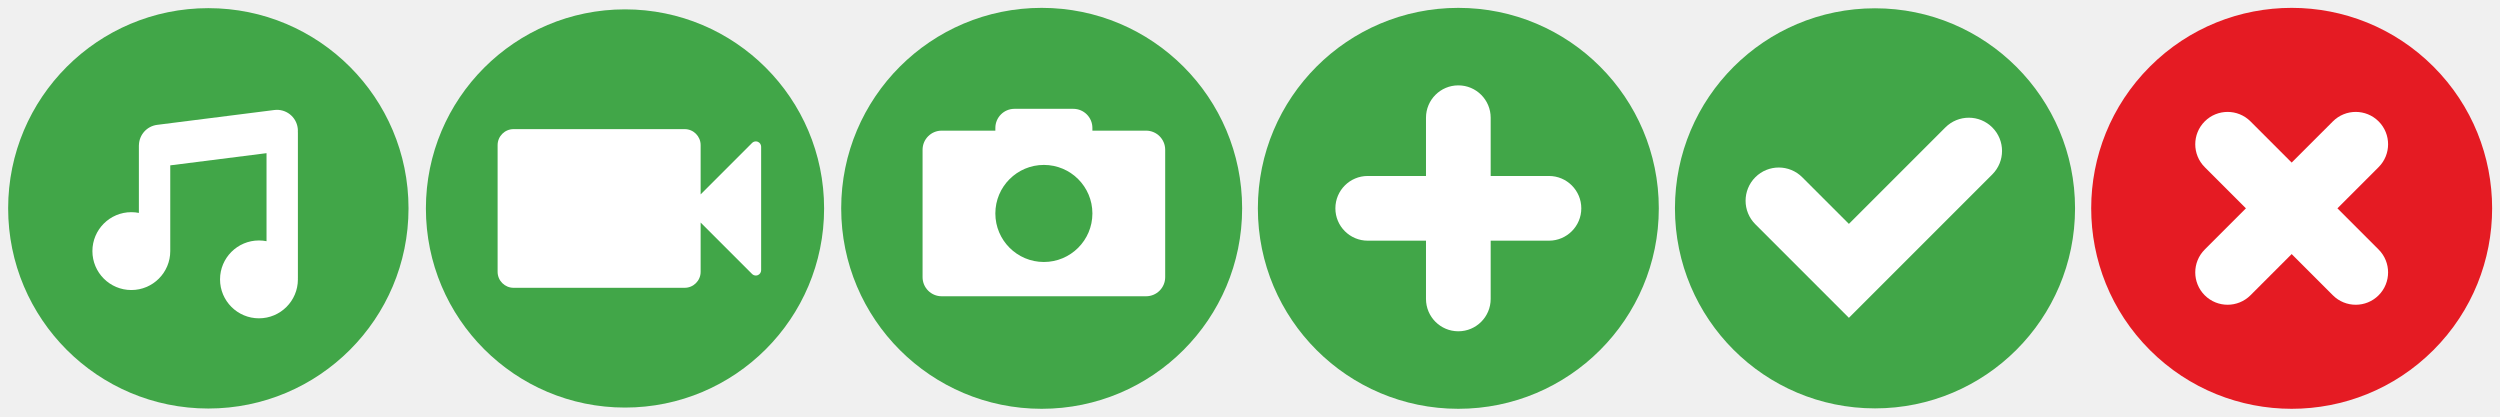
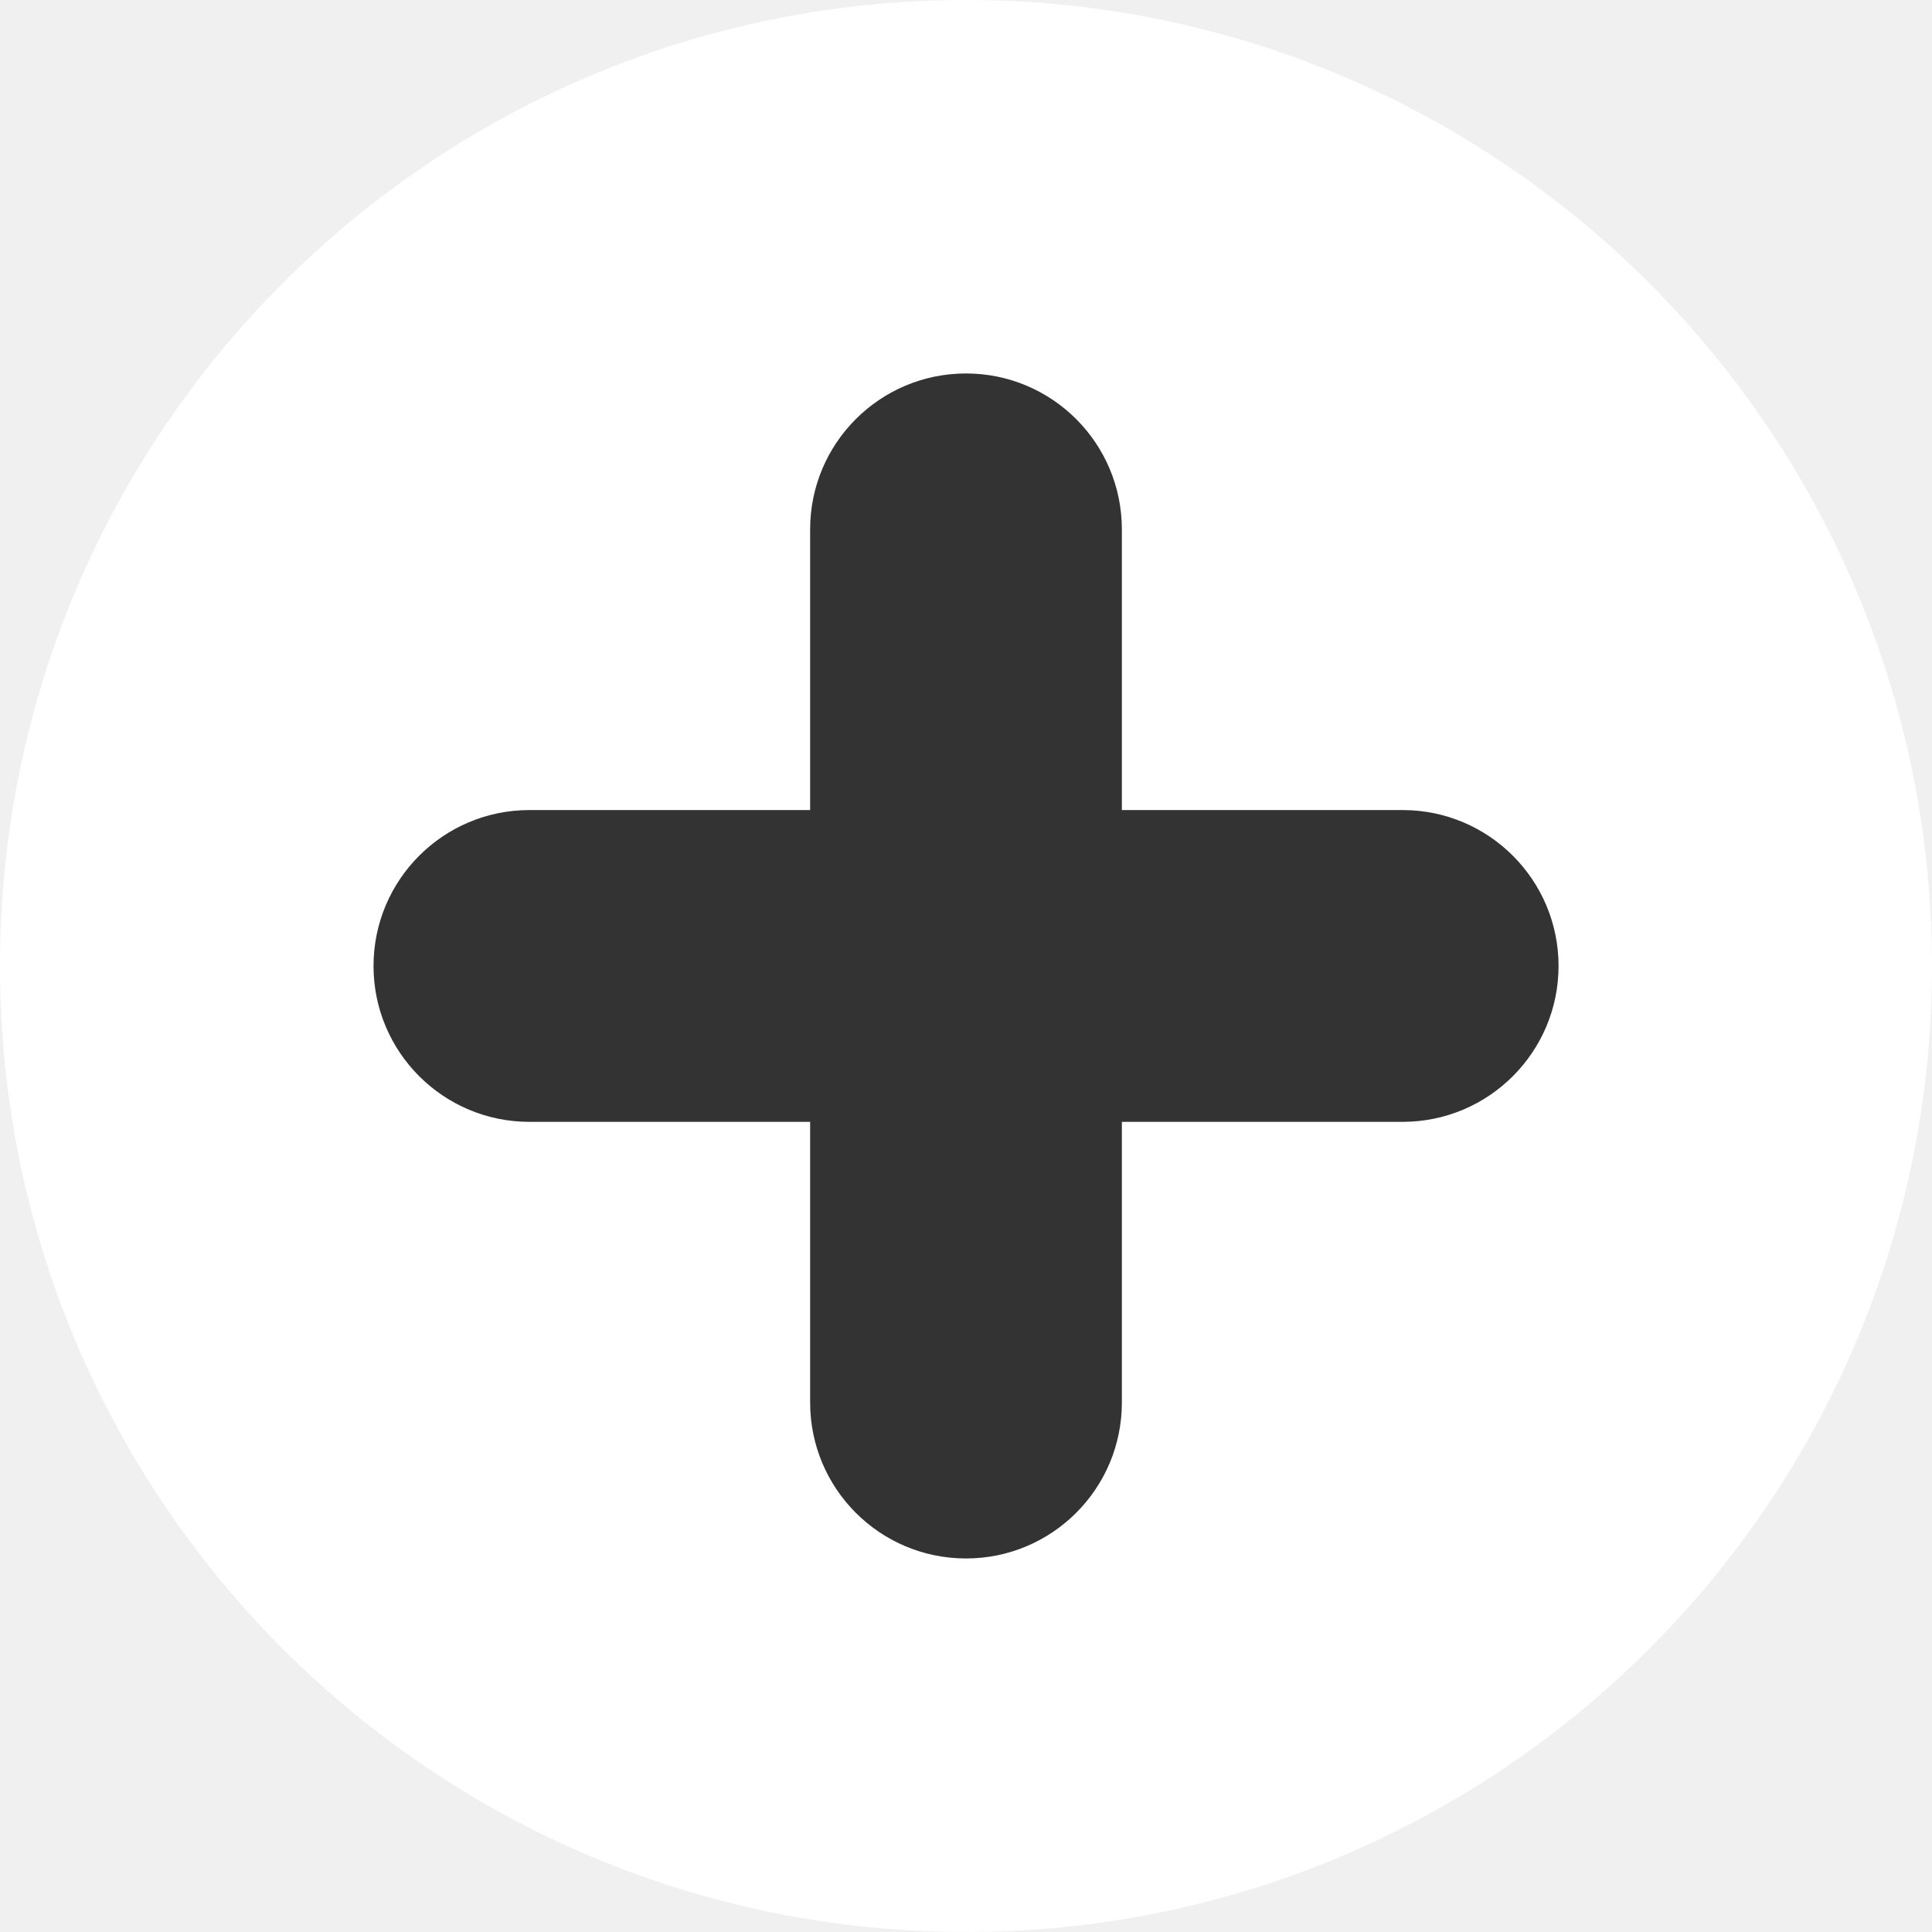
- <svg xmlns="http://www.w3.org/2000/svg" version="1.1" id="Layer_1" x="0px" y="0px" width="78em" height="13em" viewBox="0 0 780 130" enable-background="new 0 0 780 130" xml:space="preserve">
-   <path fill="#FFFFFF" d="M32.827,36.634c0,0-6.174,16.965-6.174,18.418c0,1.453-4.358,14.528-4.358,15.981  c0,1.451,4.358,19.459,5.268,20.078c0.909,0.621,6.354,5.988,7.808,7.482c1.453,1.492,8.719,5.125,13.802,5.125  c5.084,0,21.064,0,21.064,0h13.8L96.75,93.564l8.352-14.543c0,0,0.361-11.77,0-14.055c-0.361-2.287-2.907-16.451-3.632-17.902  c-0.726-1.453-7.624-15.617-7.624-15.617L80.77,26.362L32.827,36.634z" />
-   <circle fill="#41A648" cx="65" cy="65.001" r="62.458" />
-   <path fill="#FFFFFF" d="M92.943,41.439c0-0.101-0.01-0.196-0.014-0.295c0.02-0.384,0.012-0.772-0.039-1.166  c-0.453-3.576-3.721-6.108-7.292-5.654L49.04,38.952c-3.218,0.408-5.581,3.094-5.693,6.232c-0.005,0.08-0.015,0.16-0.015,0.241  v21.003c-0.762-0.15-1.551-0.23-2.357-0.23c-6.708,0-12.146,5.439-12.146,12.146S34.267,90.49,40.975,90.49  s12.146-5.439,12.146-12.146V51.591l30.035-3.803v27.466c-0.766-0.152-1.555-0.23-2.359-0.23c-6.709,0-12.146,5.439-12.146,12.146  c0,6.709,5.438,12.145,12.146,12.145s12.146-5.438,12.146-12.146c0-0.102-0.006-0.203-0.01-0.307c0.004-0.053,0.01-0.102,0.01-0.154  V41.439z" />
-   <path fill="#FFFFFF" d="M147.692,40.287v41.09l22.191,21.084l20.528,3.67l33.524-4.779l17.52-8.656c0,0,8.877-26.787,8.877-27.653  c0-0.863-2.773-21.458-2.773-21.458L227.03,27.652h-24.412h-33.844L147.692,40.287z" />
-   <circle fill="#41A648" cx="195" cy="65.041" r="62.12" />
-   <path fill="#FFFFFF" d="M236.453,44.242c-0.205-0.084-0.418-0.126-0.633-0.126c-0.432,0-0.854,0.167-1.172,0.485L218.6,60.651  v-9.103v-6.275c0-2.754-2.234-4.986-4.988-4.986h-2.93h-50.439c-2.754,0-4.988,2.232-4.988,4.986v6.275v26.985v6.273  c0,2.756,2.234,4.988,4.988,4.988h50.439h2.93c2.754,0,4.988-2.232,4.988-4.988v-6.273v-9.1l16.049,16.049  c0.317,0.316,0.74,0.482,1.172,0.482c0.215,0,0.428-0.039,0.633-0.125c0.617-0.258,1.021-0.861,1.021-1.527V45.771  C237.474,45.101,237.071,44.499,236.453,44.242z" />
-   <polygon fill="#FFFFFF" points="284.538,28.741 278.437,87.715 291.751,102.141 335.027,102.141 361.104,98.811 374.418,80.256   366.097,38.891 354.446,28.741 " />
-   <circle fill="#41A648" cx="325" cy="65" r="62.547" />
-   <path fill="#FFFFFF" d="M357.576,40.762h-16.748v-0.848c0-3.293-2.668-5.961-5.961-5.961h-18.359c-3.286,0-5.957,2.668-5.957,5.961  v0.848h-16.752c-3.289,0-5.957,2.669-5.957,5.962v39.749c0,3.293,2.668,5.961,5.957,5.961h63.777c3.293,0,5.962-2.668,5.962-5.961  V46.724C363.538,43.431,360.869,40.762,357.576,40.762z M325.692,81.74c-8.361,0-15.142-6.781-15.142-15.143  c0-8.363,6.779-15.141,15.142-15.141c8.357,0,15.137,6.778,15.137,15.141C340.828,74.959,334.05,81.74,325.692,81.74z" />
-   <polygon fill="#FFFFFF" points="442.297,23.947 406.105,63.204 452.639,114.061 496.957,84.146 500.653,56.816 469.996,17.3 " />
-   <path fill="#41A648" d="M455,2.454c-34.545,0-62.547,28.001-62.547,62.545c0,34.542,28.002,62.547,62.547,62.547  c34.539,0,62.547-28.006,62.547-62.547C517.547,30.455,489.539,2.454,455,2.454z M483.274,75.092h-18.182v18.174  c0,5.576-4.518,10.096-10.092,10.096c-5.576,0-10.092-4.52-10.092-10.096V75.092h-18.176c-5.576,0-10.094-4.52-10.094-10.092  c0-5.574,4.518-10.096,10.094-10.096h18.176V36.73c0-5.576,4.516-10.095,10.092-10.095c5.574,0,10.092,4.519,10.092,10.095v18.174  h18.183c5.569,0,10.092,4.521,10.092,10.096C493.365,70.572,488.844,75.092,483.274,75.092z" />
-   <polygon fill="#FFFFFF" points="735.047,26.989 681.696,29.155 678.64,98.021 731.13,108.209 753.069,91.496 759.333,41.875 " />
-   <path fill="#E51B23" d="M759.229,20.773c-24.428-24.427-64.027-24.427-88.454-0.001c-24.426,24.425-24.429,64.029-0.001,88.457  c24.423,24.422,64.029,24.424,88.456-0.002C783.655,84.801,783.651,45.196,759.229,20.773z M727.857,92.129L715,79.271  L702.15,92.125c-3.943,3.941-10.333,3.943-14.275,0.002c-3.942-3.943-3.939-10.332,0.003-14.275l12.851-12.85l-12.852-12.853  c-3.943-3.943-3.94-10.334,0-14.274c3.94-3.941,10.332-3.944,14.275-0.001l12.852,12.853l12.853-12.852  c3.941-3.942,10.33-3.945,14.272-0.002c3.942,3.942,3.941,10.332-0.002,14.274L729.276,65l12.855,12.856  c3.938,3.938,3.938,10.332-0.002,14.273C738.19,96.068,731.795,96.068,727.857,92.129z" />
-   <path fill="#FFFFFF" d="M547.815,39.616l-13.611,23.593l6.806,13.975l20.962,22.062l17.423,10.607l15.244-10.607  c0,0,14.16-8.996,15.792-11.174c1.633-2.178,19.601-22.393,19.601-22.393s3.264-16.265,3.81-17.896  c0.547-1.633-6.533-16.334-6.533-16.334l-29.942-5.989l-18.514,8.729L547.815,39.616z" />
-   <path fill="#41A648" d="M585.003,2.587c-34.472,0-62.419,27.941-62.419,62.415c0,34.467,27.947,62.413,62.419,62.413  c34.468,0,62.412-27.945,62.412-62.413C647.415,30.528,619.471,2.587,585.003,2.587z M621.601,54.415L576.857,99.16l-29.2-29.203  c-4.046-4.043-4.046-10.605,0-14.656c4.044-4.046,10.606-4.046,14.65,0.005l14.55,14.545l30.09-30.087  c4.047-4.051,10.604-4.051,14.655,0C625.647,43.807,625.647,50.368,621.601,54.415z" />
+ <svg xmlns="http://www.w3.org/2000/svg" version="1.1" id="Layer_1" x="0px" y="0px" width="100%" height="100%" viewBox="0 0 125.094 125.092" enable-background="new 0 0 780 130" xml:space="preserve">
+   <defs id="defs35" />
+   <polygon points="442.297,23.947 406.105,63.204 452.639,114.061 496.957,84.146 500.653,56.816 469.996,17.3 " id="polygon21" style="fill:#333333" transform="translate(-392.453,-2.454003)" />
+   <path d="M 62.547,-2.573674e-6 C 28.002,-2.573674e-6 0,28.001 0,62.545 0,97.087 28.002,125.092 62.547,125.092 c 34.539,0 62.547,-28.006 62.547,-62.547 C 125.094,28.001 97.086,-2.5736741e-6 62.547,-2.5736741e-6 z M 90.821,72.638 H 72.639 v 18.174 c 0,5.576 -4.518,10.096 -10.092,10.096 -5.576,0 -10.092,-4.52 -10.092,-10.096 v -18.174 H 34.279 c -5.576,0 -10.094,-4.52 -10.094,-10.092 0,-5.574 4.518,-10.096 10.094,-10.096 h 18.176 v -18.174 c 0,-5.576 4.516,-10.095 10.092,-10.095 5.574,0 10.092,4.519 10.092,10.095 v 18.174 h 18.183 c 5.569,0 10.092,4.521 10.092,10.096 -0.002,5.572 -4.523,10.092 -10.093,10.092 z" id="path23" style="fill:#ffffff" />
</svg>
